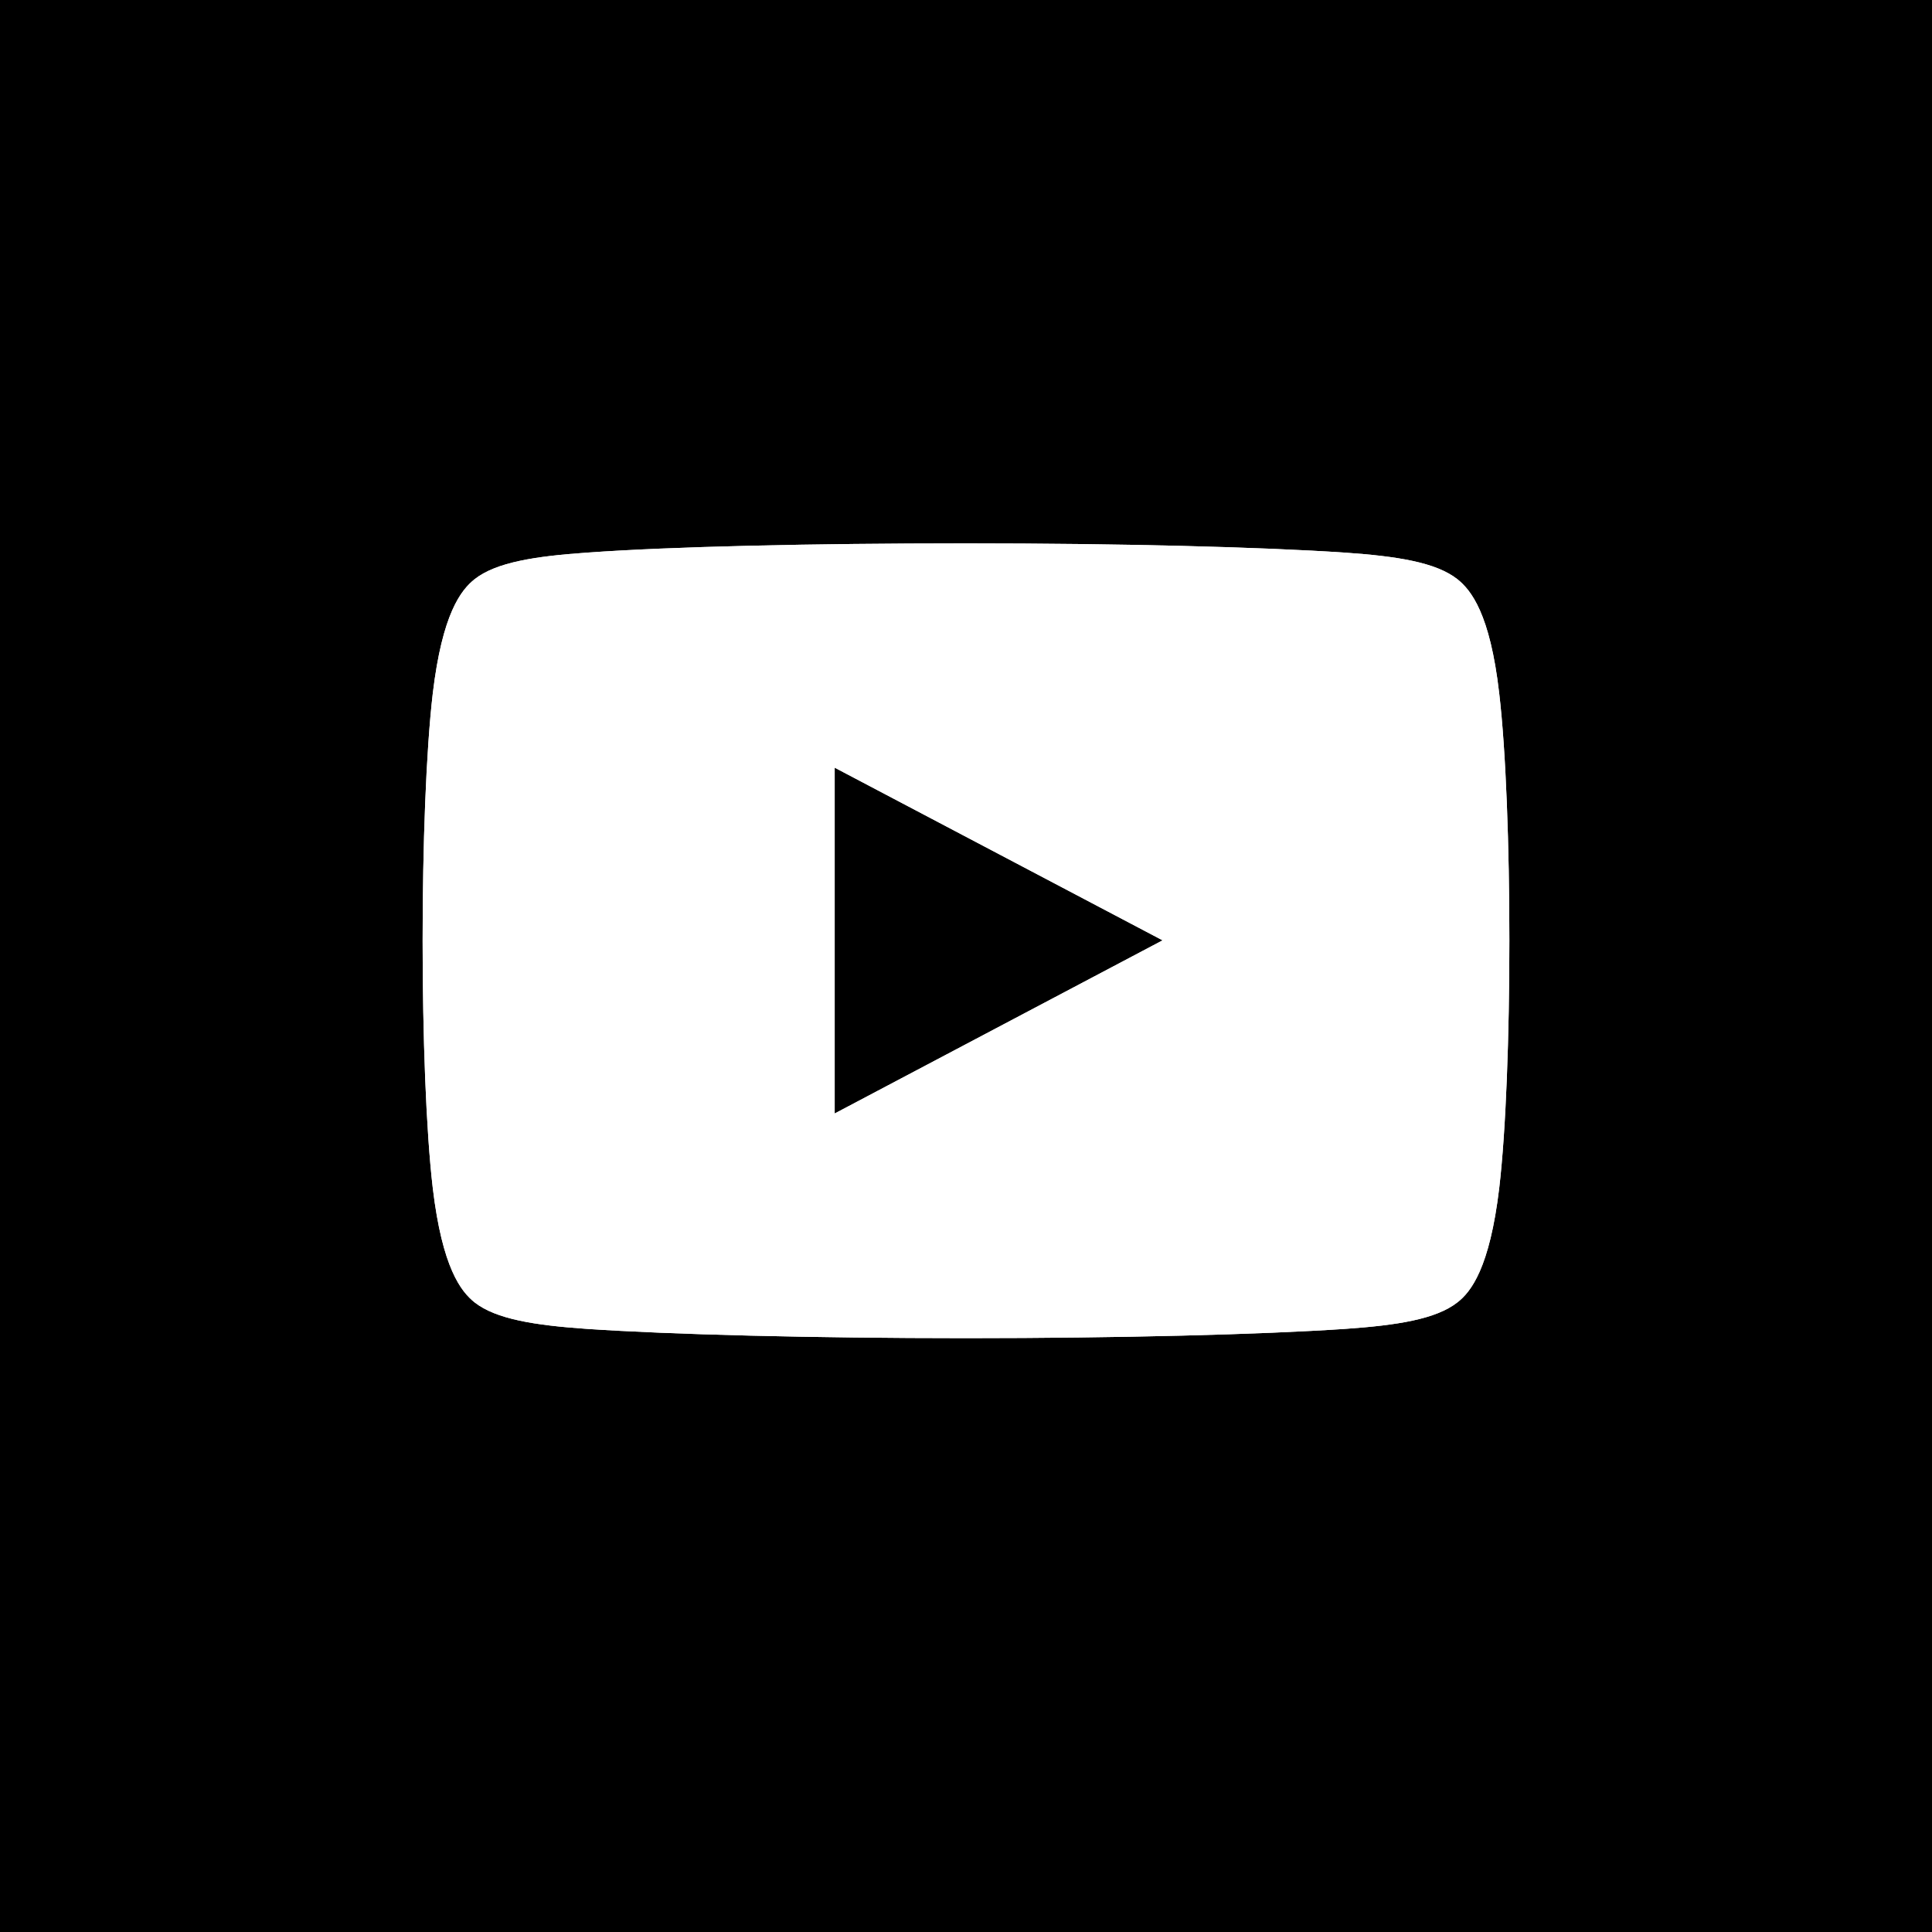
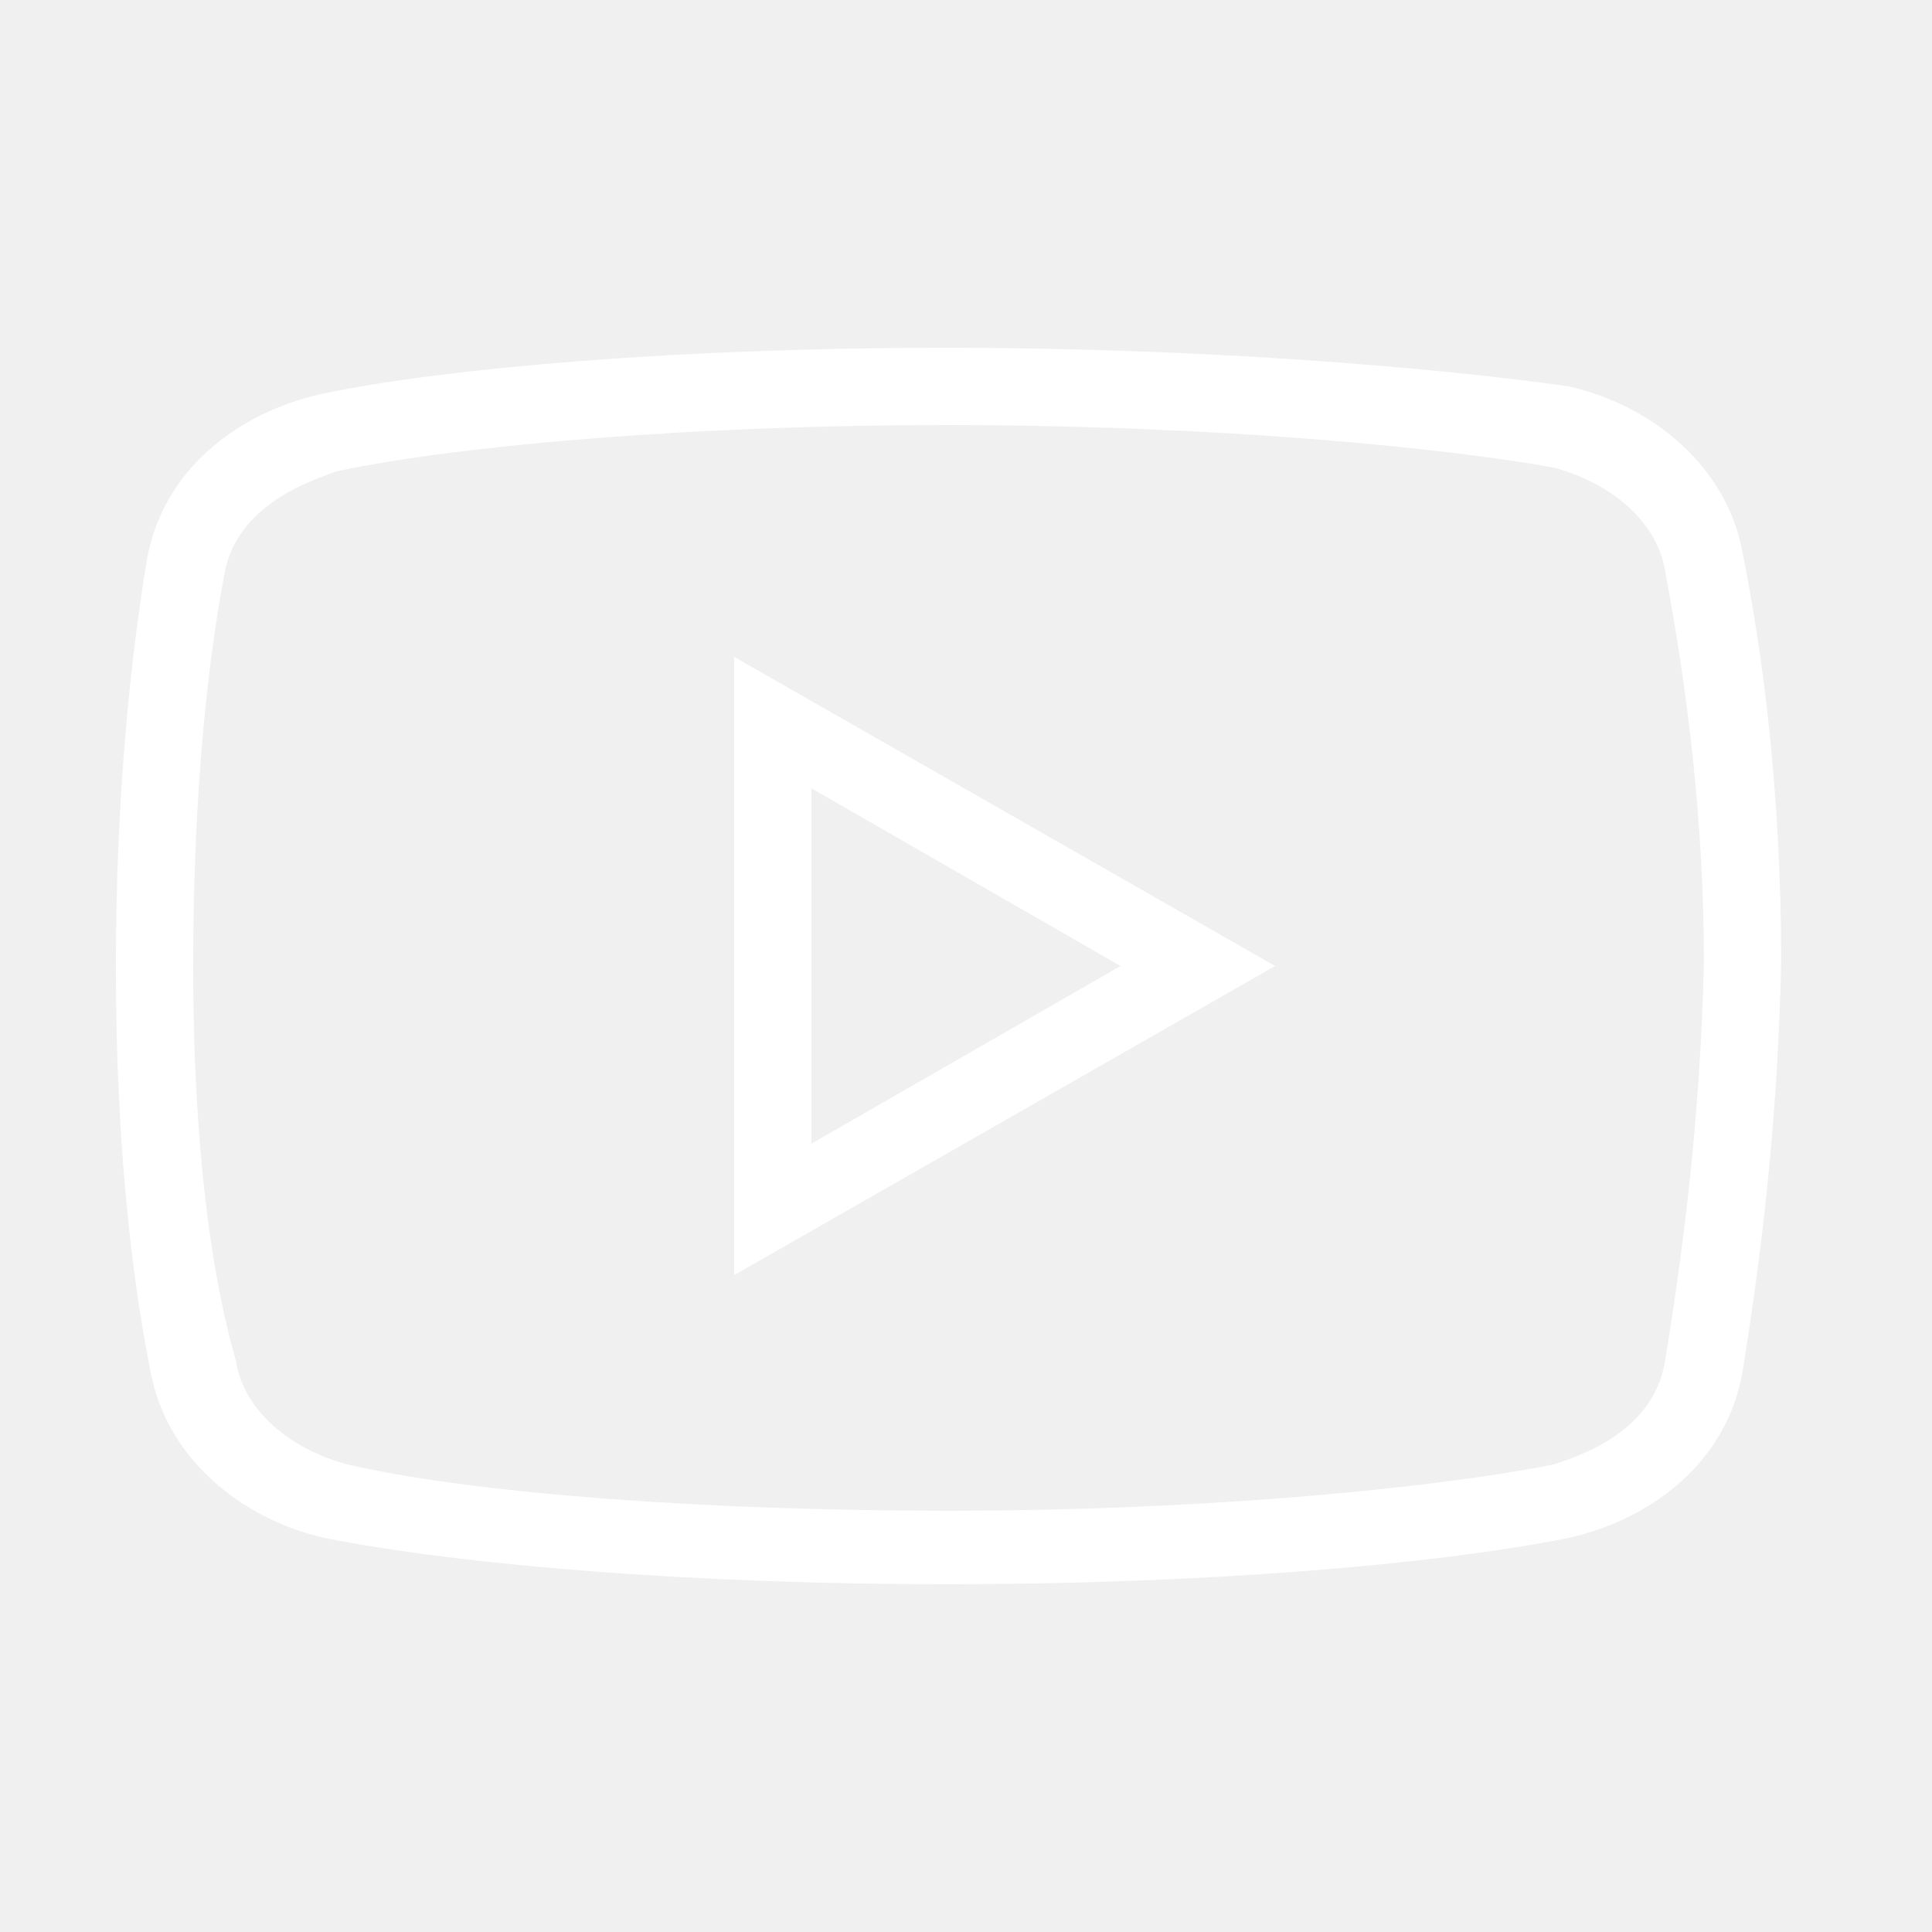
- <svg class="si66b0dd3da6abcae96e3d6f113047789e1d06458491e8af142444d21a1722867012361 svgIcon_1J7 filled_Qbi darkTheme_3jZ" viewBox="0 0 32 32" style="border-radius:50%">
-   <path class="outer_bDW" d="M0,0 L32,0 L32,32 L0,32 L0,0 Z M24.832,11.487 C24.68,10.16 24.364,9.774 24.14,9.594 C23.784,9.313 23.138,9.213 22.275,9.153 C20.891,9.06 18.538,9 16,9 C13.456,9 11.109,9.053 9.725,9.153 C8.862,9.213 8.216,9.313 7.86,9.594 C7.636,9.774 7.326,10.16 7.168,11.487 C6.944,13.401 6.944,17.763 7.168,19.677 C7.326,21.004 7.636,21.391 7.86,21.571 C8.216,21.851 8.862,21.951 9.725,22.011 C11.109,22.104 13.456,22.164 16,22.164 C18.544,22.164 20.891,22.104 22.275,22.011 C23.138,21.951 23.784,21.851 24.14,21.571 C24.364,21.397 24.674,21.004 24.832,19.677 C25.056,17.763 25.056,13.401 24.832,11.487 Z M13.825,18.443 L13.825,12.715 L19.256,15.575 L13.825,18.443 Z" fill-rule="evenodd" />
-   <path d="M16,31 C24.284,31 31,24.284 31,16 C31,7.716 24.284,1 16,1 C7.716,1 1,7.716 1,16 C1,24.284 7.716,31 16,31 Z M16,32 C7.163,32 0,24.837 0,16 C0,7.163 7.163,0 16,0 C24.837,0 32,7.163 32,16 C32,24.837 24.837,32 16,32 Z" class="border_2yy" />
-   <path class="logo_2gS" d="M24.832,11.487 C24.68,10.16 24.364,9.774 24.14,9.594 C23.784,9.313 23.138,9.213 22.275,9.153 C20.891,9.06 18.538,9 16,9 C13.456,9 11.109,9.053 9.725,9.153 C8.862,9.213 8.216,9.313 7.86,9.594 C7.636,9.774 7.326,10.16 7.168,11.487 C6.944,13.401 6.944,17.763 7.168,19.677 C7.326,21.004 7.636,21.391 7.86,21.571 C8.216,21.851 8.862,21.951 9.725,22.011 C11.109,22.104 13.456,22.164 16,22.164 C18.544,22.164 20.891,22.104 22.275,22.011 C23.138,21.951 23.784,21.851 24.14,21.571 C24.364,21.397 24.674,21.004 24.832,19.677 C25.056,17.763 25.056,13.401 24.832,11.487 Z M13.825,18.443 L13.825,12.715 L19.256,15.575 L13.825,18.443 Z" style="color:#FFFFFF;fill:#FFFFFF" />
+ <svg xmlns="http://www.w3.org/2000/svg" viewBox="0,0,256,256" width="50px" height="50px">
+   <g fill="#ffffff" fill-rule="nonzero" stroke="none" stroke-width="1" stroke-linecap="butt" stroke-linejoin="miter" stroke-miterlimit="10" stroke-dasharray="" stroke-dashoffset="0" font-family="none" font-weight="none" font-size="none" text-anchor="none" style="mix-blend-mode: normal">
+     <g transform="scale(5.12,5.12)">
+       <path d="M24.402,9c-6.602,0 -12.801,0.5 -16.102,1.199c-2.199,0.5 -4.102,2 -4.5,4.301c-0.398,2.398 -0.801,6 -0.801,10.5c0,4.5 0.398,8 0.898,10.5c0.402,2.199 2.301,3.801 4.5,4.301c3.504,0.699 9.5,1.199 16.102,1.199c6.602,0 12.598,-0.5 16.098,-1.199c2.203,-0.5 4.102,-2 4.5,-4.301c0.402,-2.5 0.902,-6.098 1,-10.598c0,-4.5 -0.5,-8.102 -1,-10.602c-0.398,-2.199 -2.297,-3.801 -4.5,-4.301c-3.5,-0.5 -9.598,-1 -16.195,-1zM24.402,11c7.199,0 12.996,0.598 15.797,1.098c1.5,0.402 2.699,1.402 2.898,2.703c0.602,3.199 1,6.602 1,10.102c-0.098,4.297 -0.598,7.797 -1,10.297c-0.297,1.898 -2.297,2.5 -2.898,2.703c-3.602,0.699 -9.602,1.195 -15.602,1.195c-6,0 -12.098,-0.398 -15.598,-1.195c-1.5,-0.402 -2.699,-1.402 -2.898,-2.703c-0.801,-2.801 -1.102,-6.5 -1.102,-10.199c0,-4.602 0.402,-8 0.801,-10.098c0.301,-1.902 2.398,-2.504 2.898,-2.703c3.301,-0.699 9.402,-1.199 15.703,-1.199zM19,17v16l14,-8zM21,20.402l8,4.598l-8,4.598z" />
+     </g>
+   </g>
</svg>
